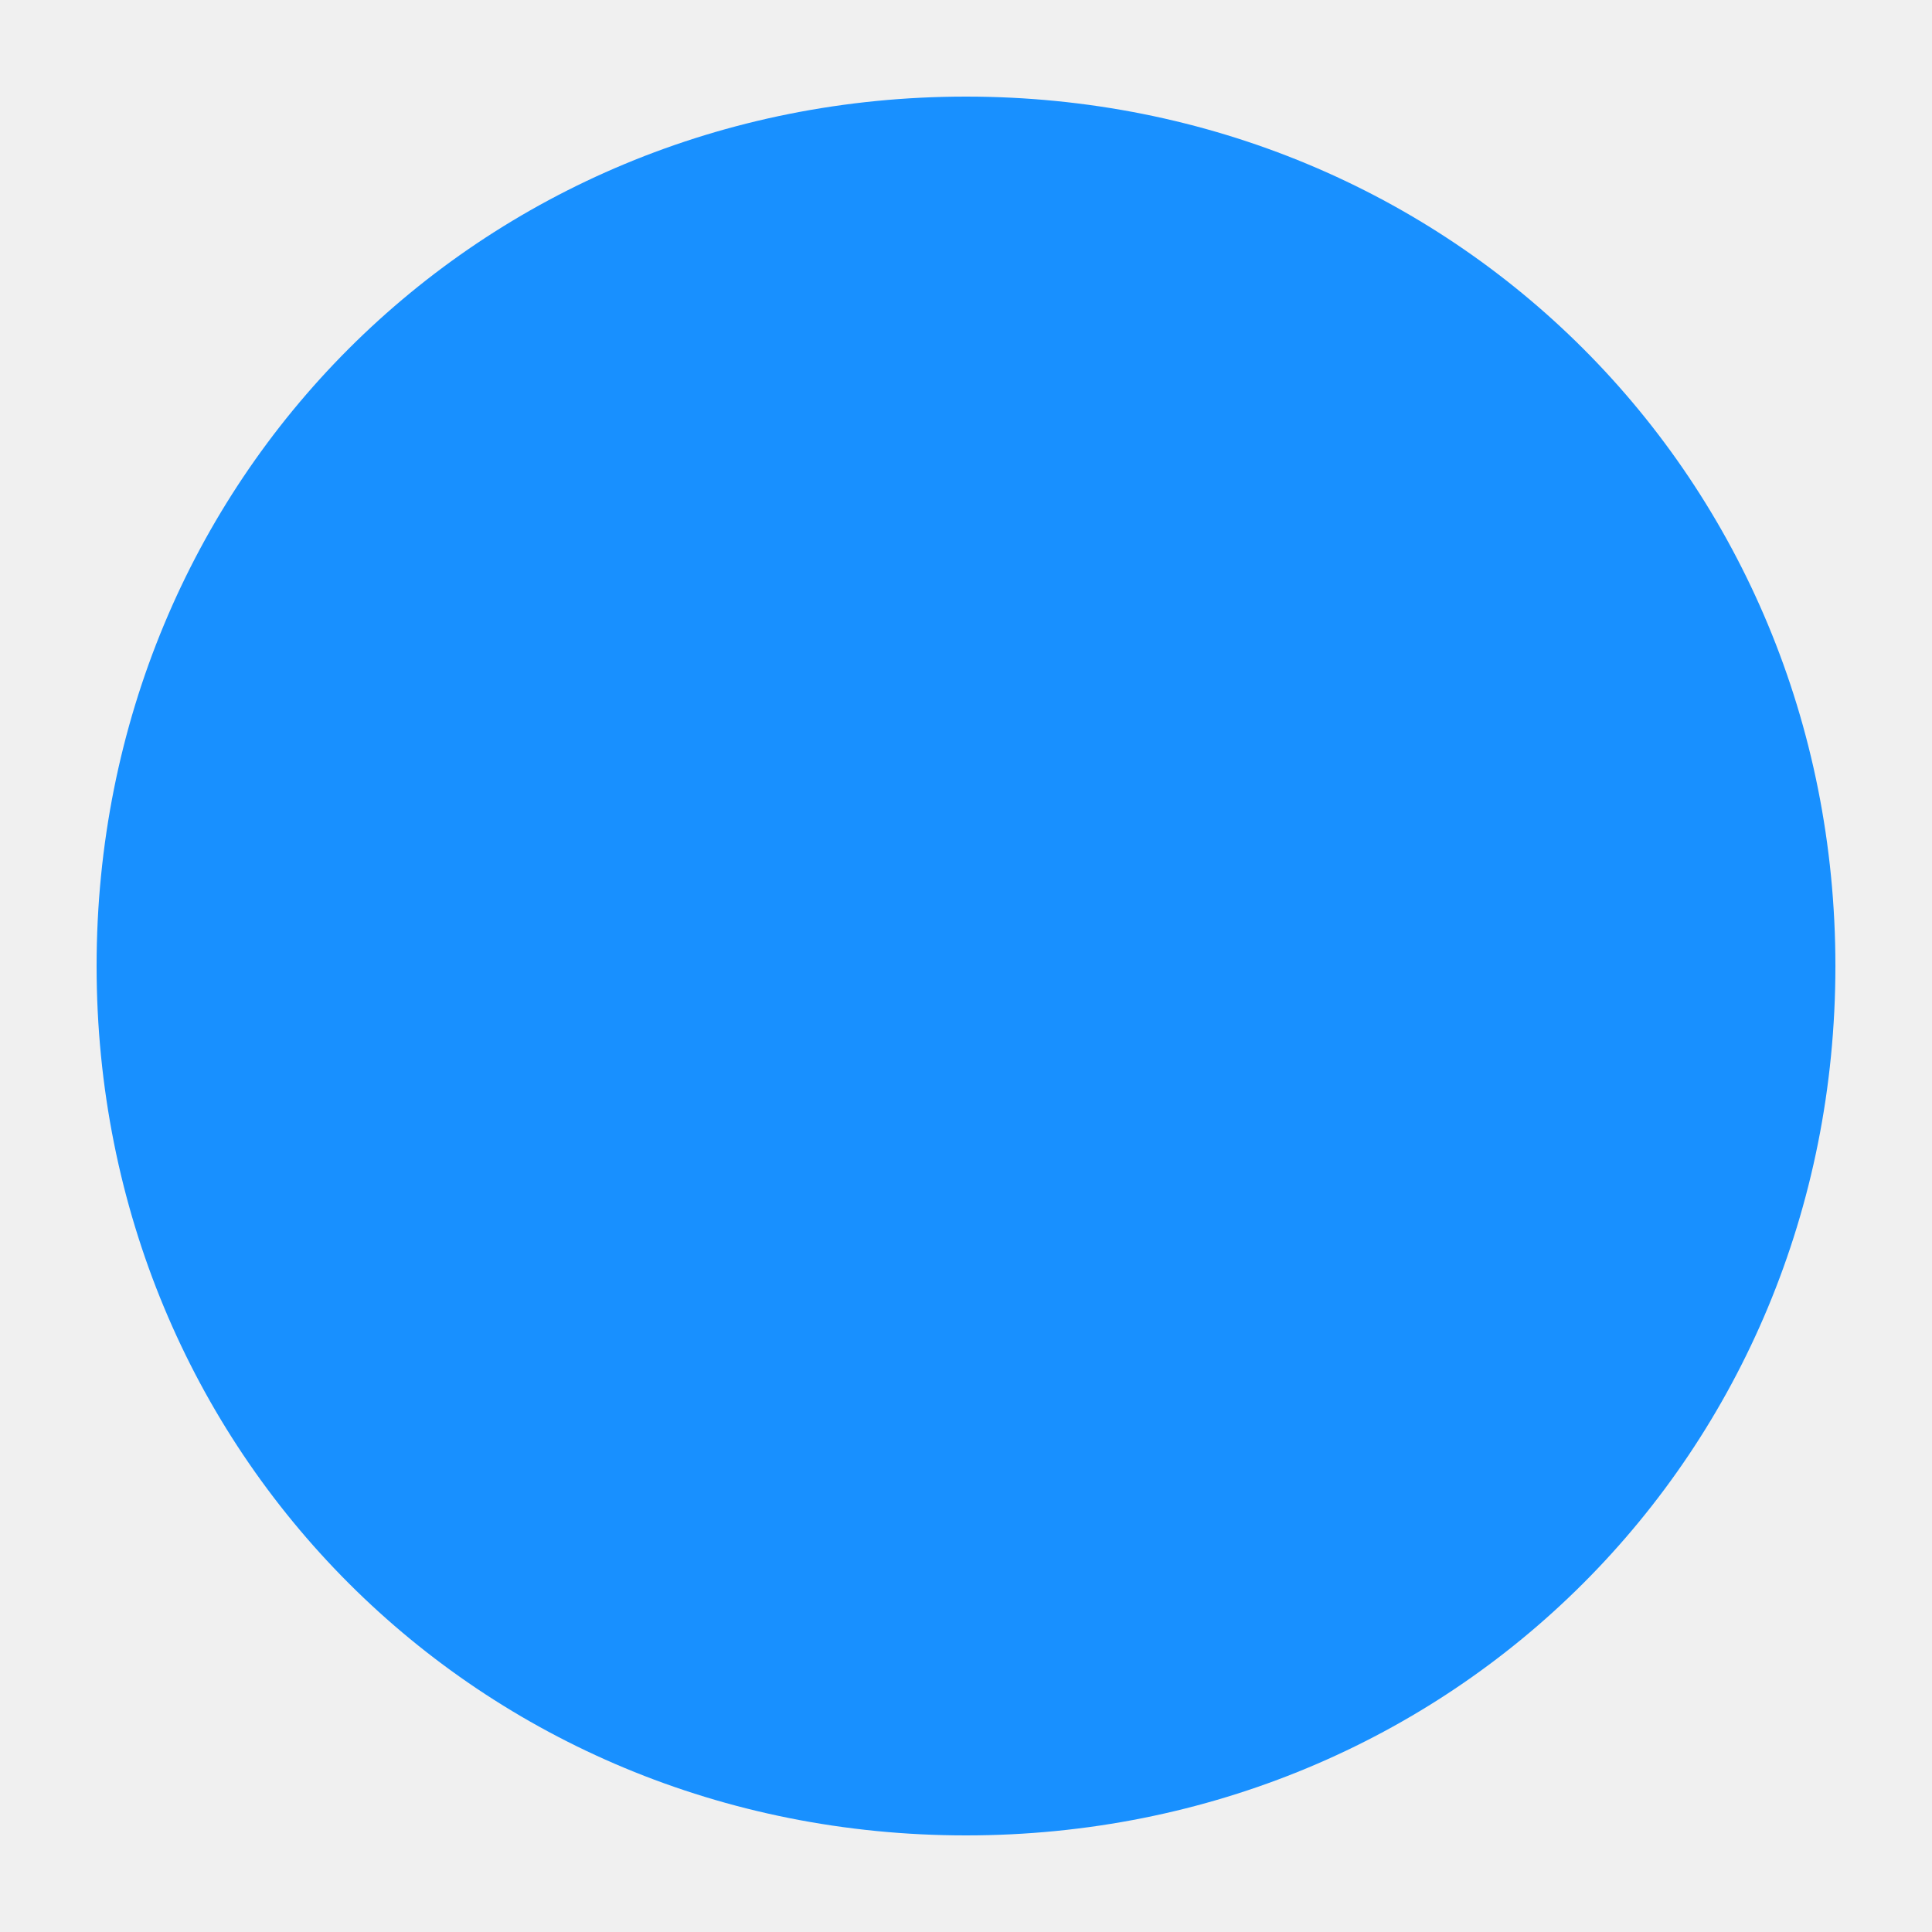
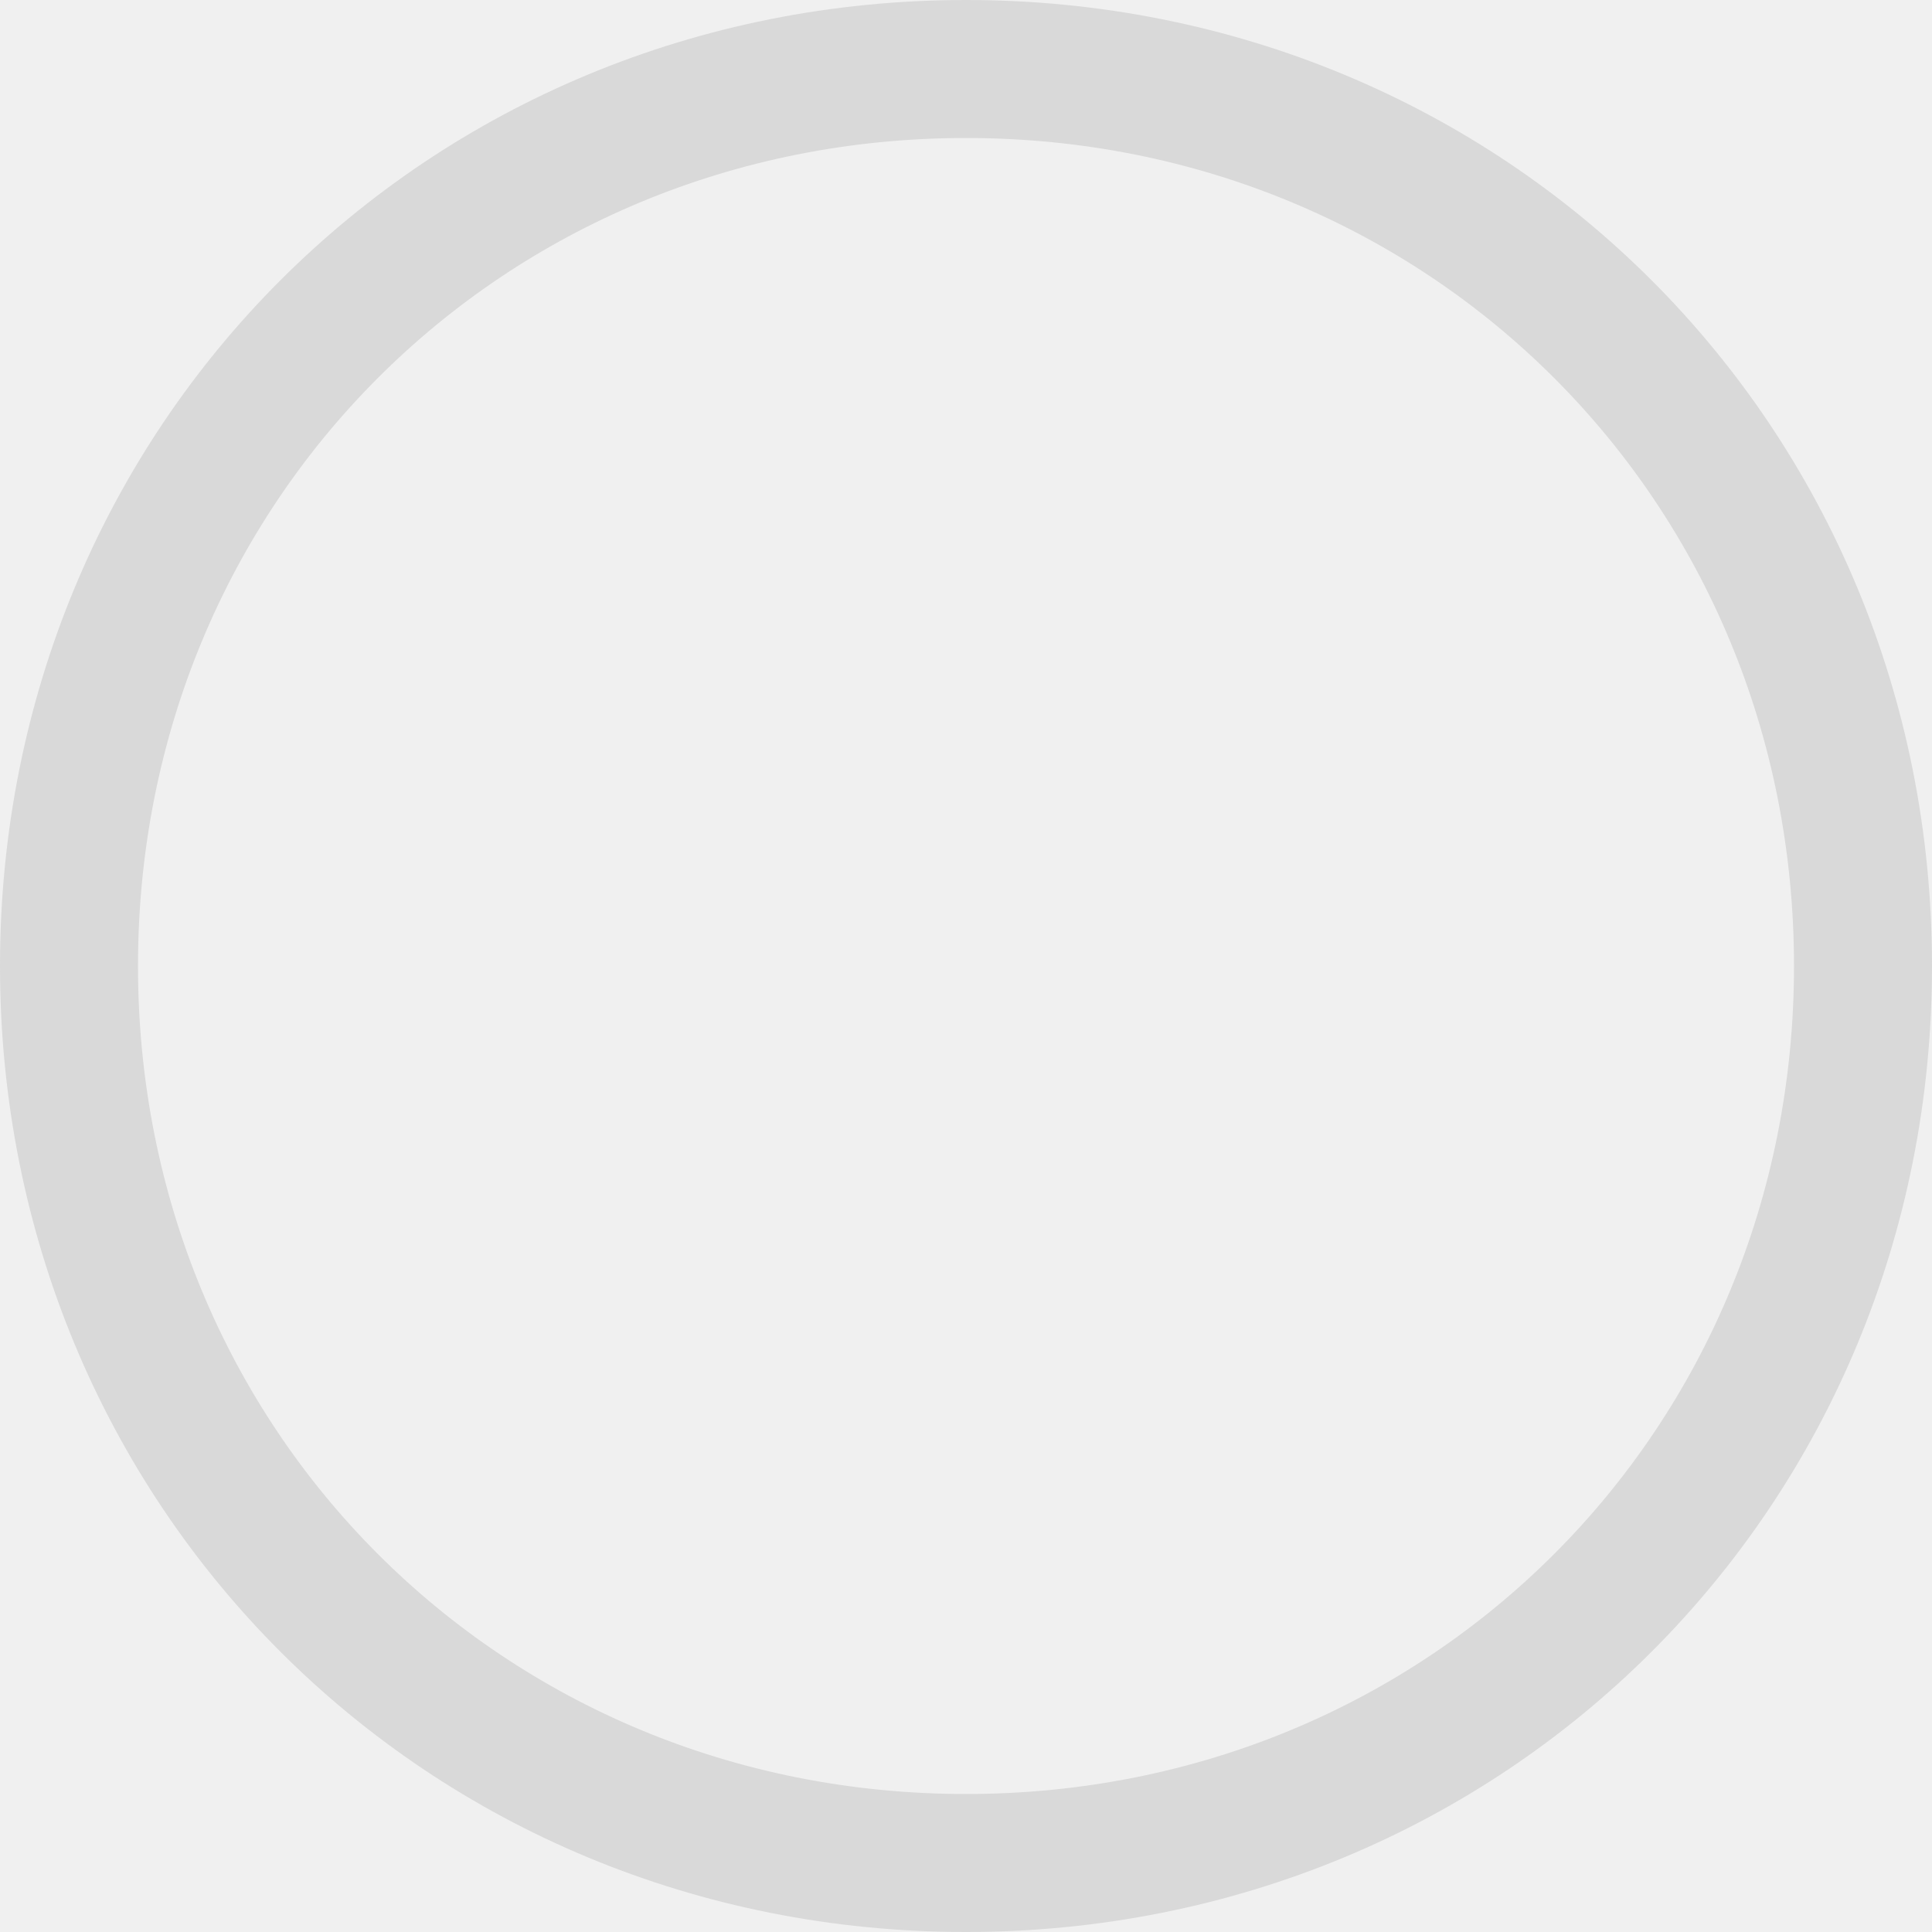
- <svg xmlns="http://www.w3.org/2000/svg" version="1.1" width="10px" height="10px">
-   <g transform="matrix(1 0 0 1 -552 -252 )">
-     <path d="M 557 252.5  C 559.52 252.5  561.5 254.48  561.5 257  C 561.5 259.52  559.52 261.5  557 261.5  C 554.48 261.5  552.5 259.52  552.5 257  C 552.5 254.48  554.48 252.5  557 252.5  Z " fill-rule="nonzero" fill="#1890ff" stroke="none" />
+ <svg xmlns="http://www.w3.org/2000/svg" version="1.1" width="14px" height="14px">
+   <g transform="matrix(1 0 0 1 -420 -250 )">
+     <path d="M 427 250  C 430.92 250  434 253.08  434 257  C 434 260.92  430.92 264  427 264  C 423.08 264  420 260.92  420 257  C 420 253.08  423.08 250  427 250  Z " fill-rule="nonzero" fill="#ffffff" stroke="none" fill-opacity="0" />
+     <path d="M 427 250.5  C 430.64 250.5  433.5 253.36  433.5 257  C 433.5 260.64  430.64 263.5  427 263.5  C 423.36 263.5  420.5 260.64  420.5 257  C 420.5 253.36  423.36 250.5  427 250.5  Z " stroke-width="1" stroke="#d9d9d9" fill="none" />
  </g>
</svg>
